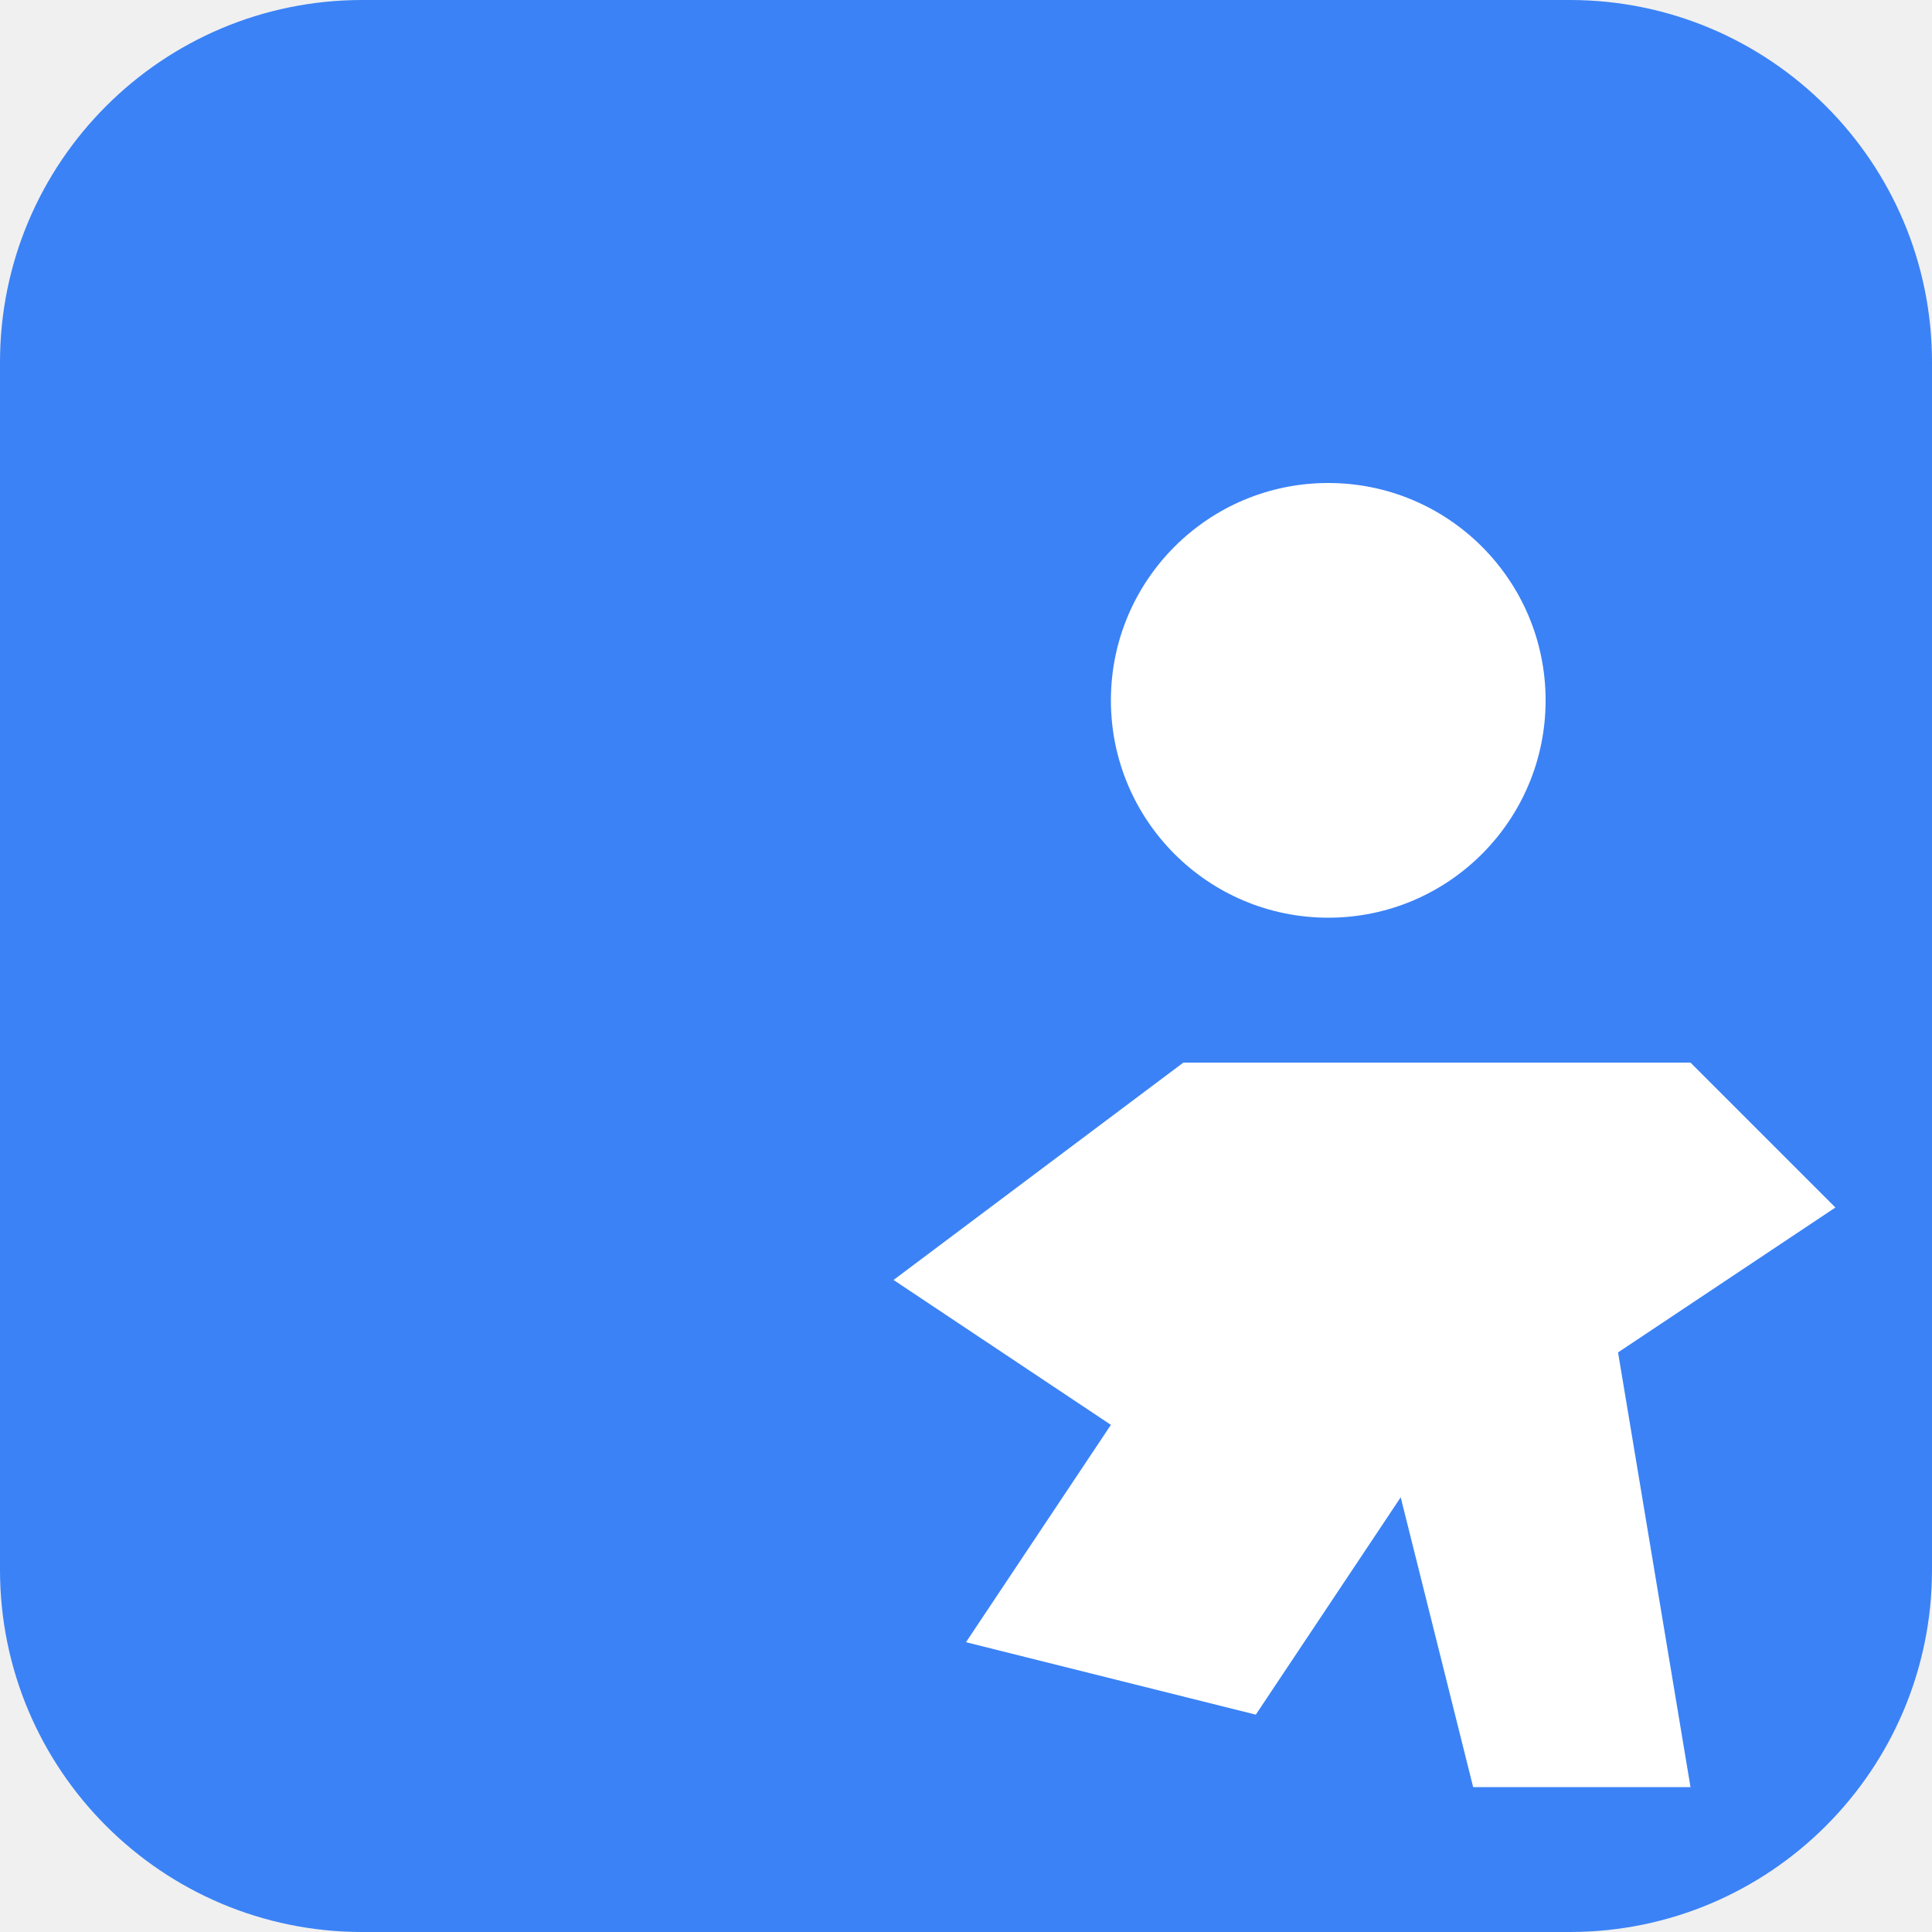
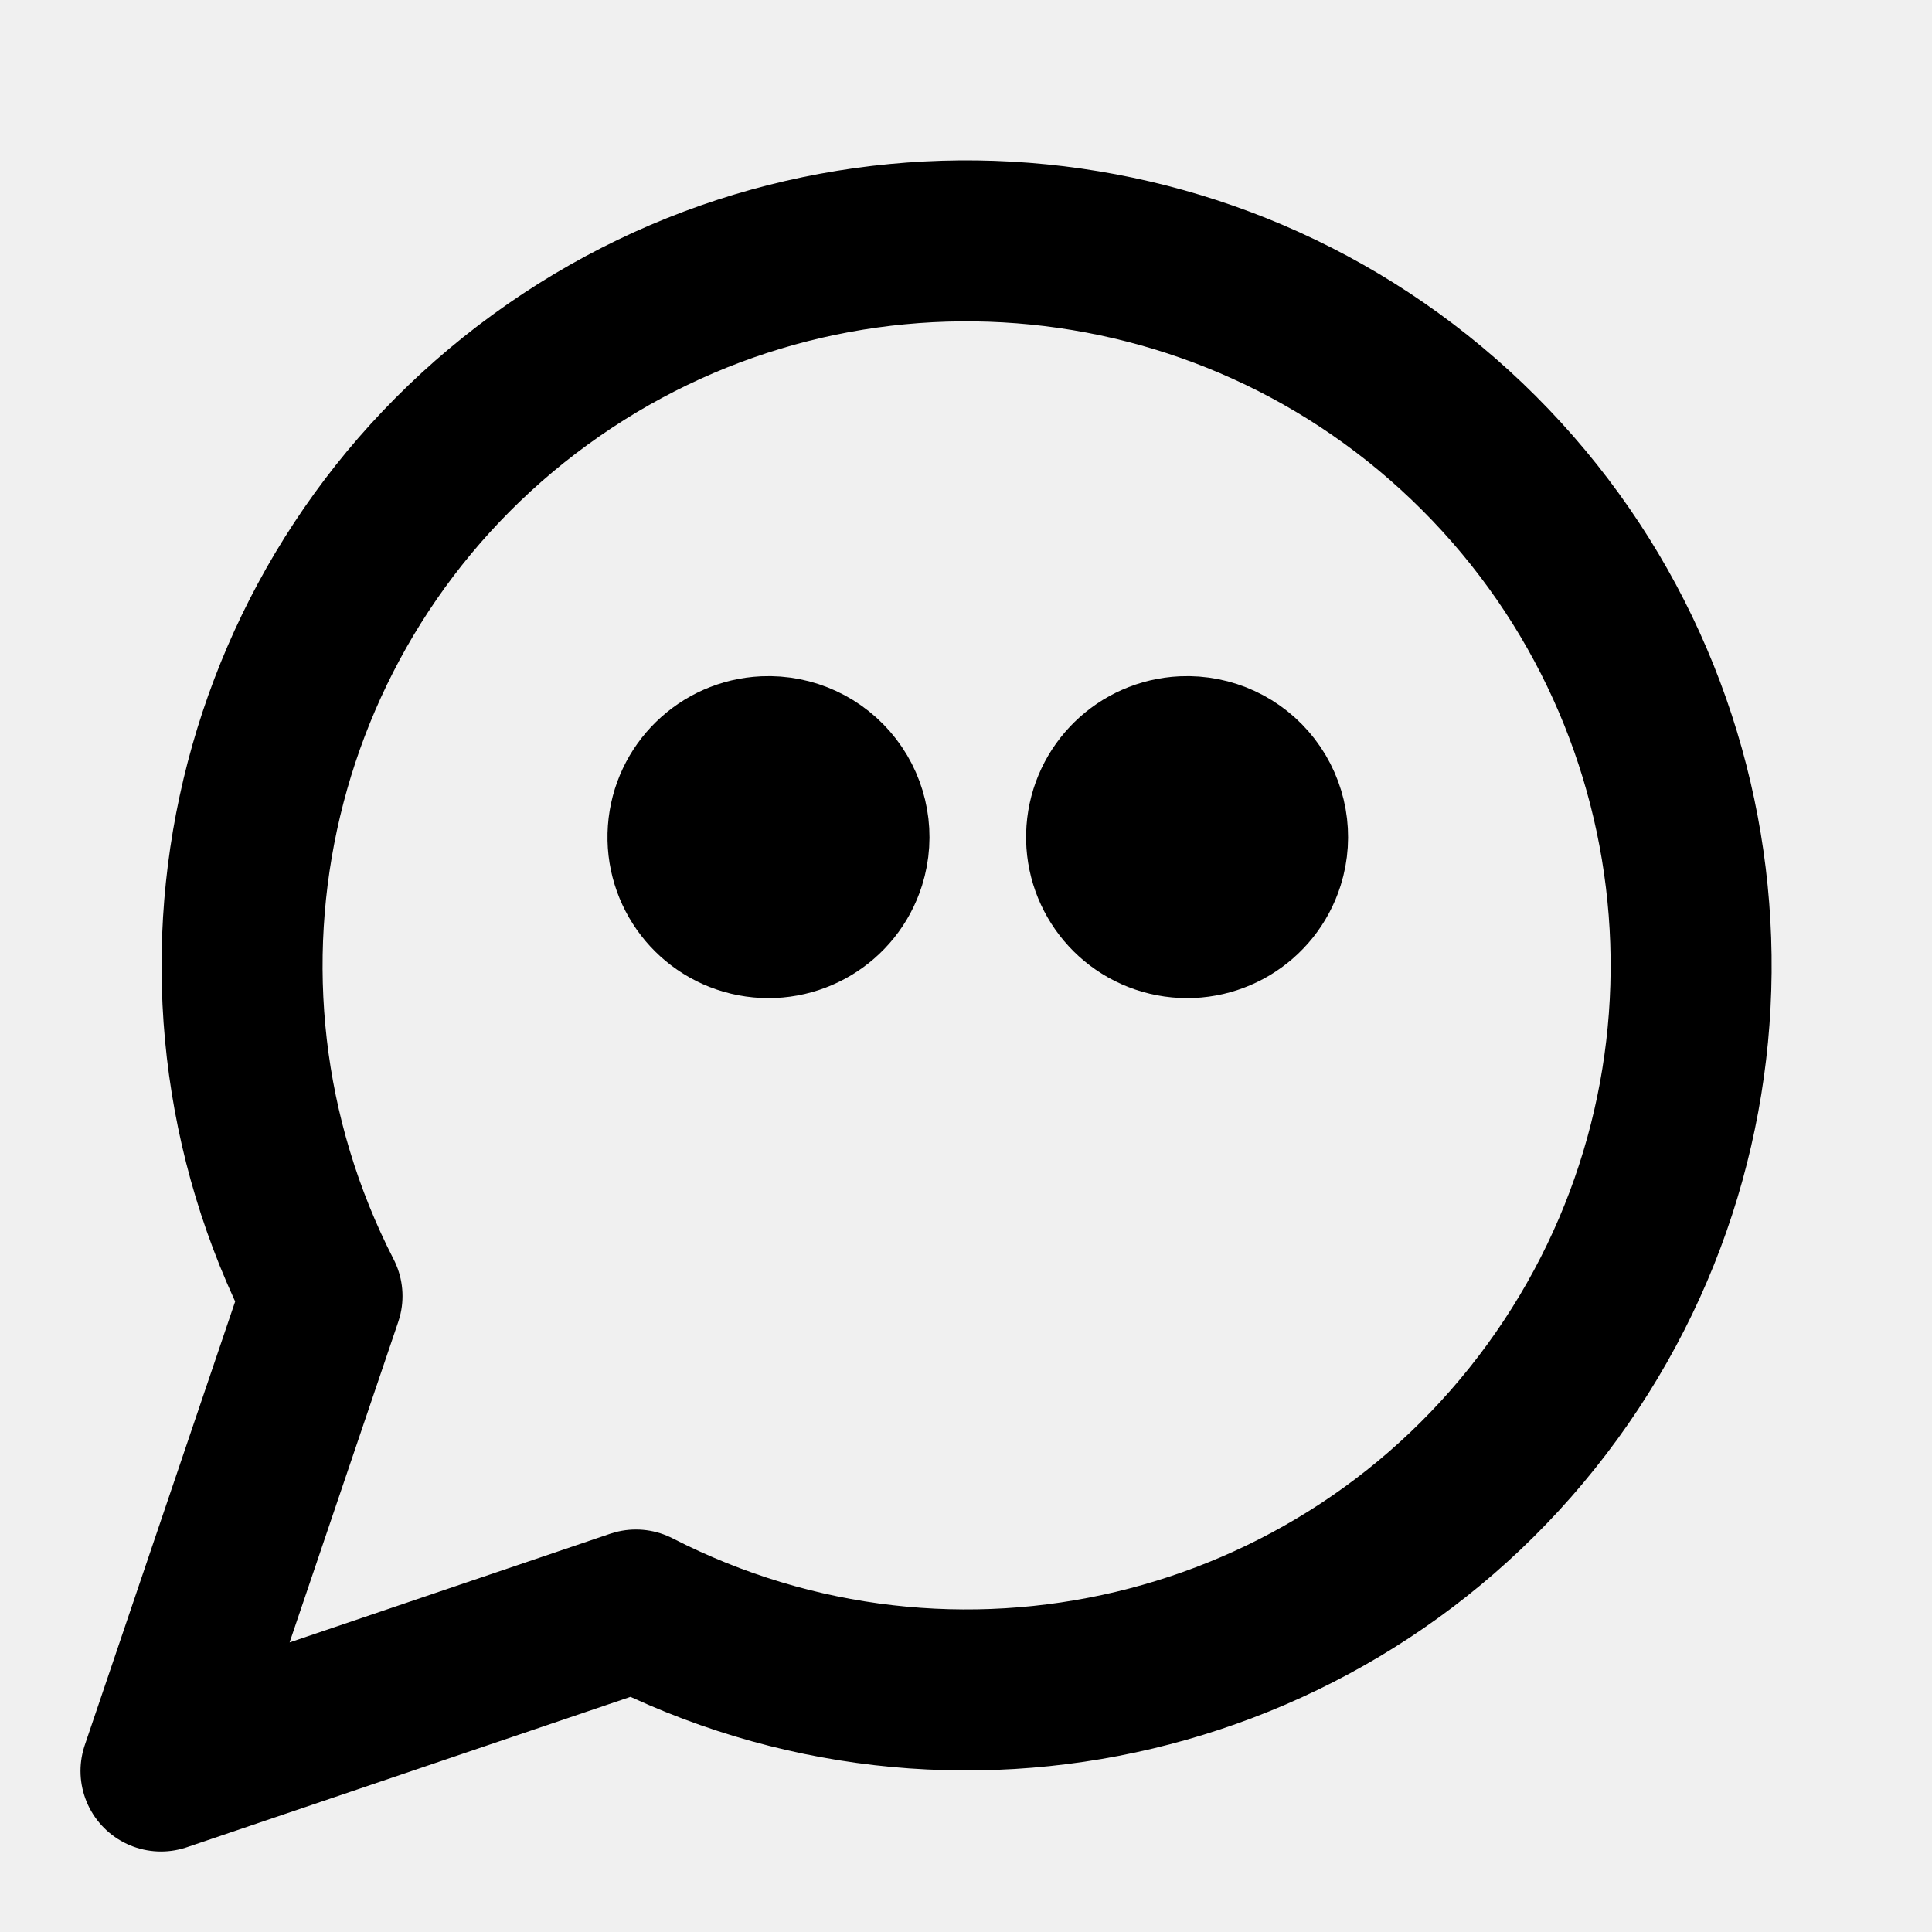
- <svg xmlns="http://www.w3.org/2000/svg" width="32" height="32" viewBox="0 0 32 32">
-   <rect width="32" height="32" rx="6" fill="#3B82F6" />
-   <path d="M10 6a3 3 0 100-6 3 3 0 000 6zm-2 2l-4 3 3 2-2 3 4 1 2-3 1 4h3l-1-6 3-2-2-2H8z" fill="white" transform="translate(10,8) scale(1.2)" />
+ <svg xmlns="http://www.w3.org/2000/svg" width="24" height="24" viewBox="0 0 24 24" fill="none" stroke="currentColor" stroke-width="2" stroke-linecap="round" stroke-linejoin="round" class="lucide lucide-message-circle">
+   <path d="M7.9 20A9 9 0 1 0 4 16.1L2 22Z" />
+   <path d="M10.5 10.7a1 1 0 1 1-1-1.3 1 1 0 0 1 1 1.3Z" />
+   <path d="M15.7 10.7a1 1 0 1 1-1-1.3 1 1 0 0 1 1 1.3Z" />
</svg>
